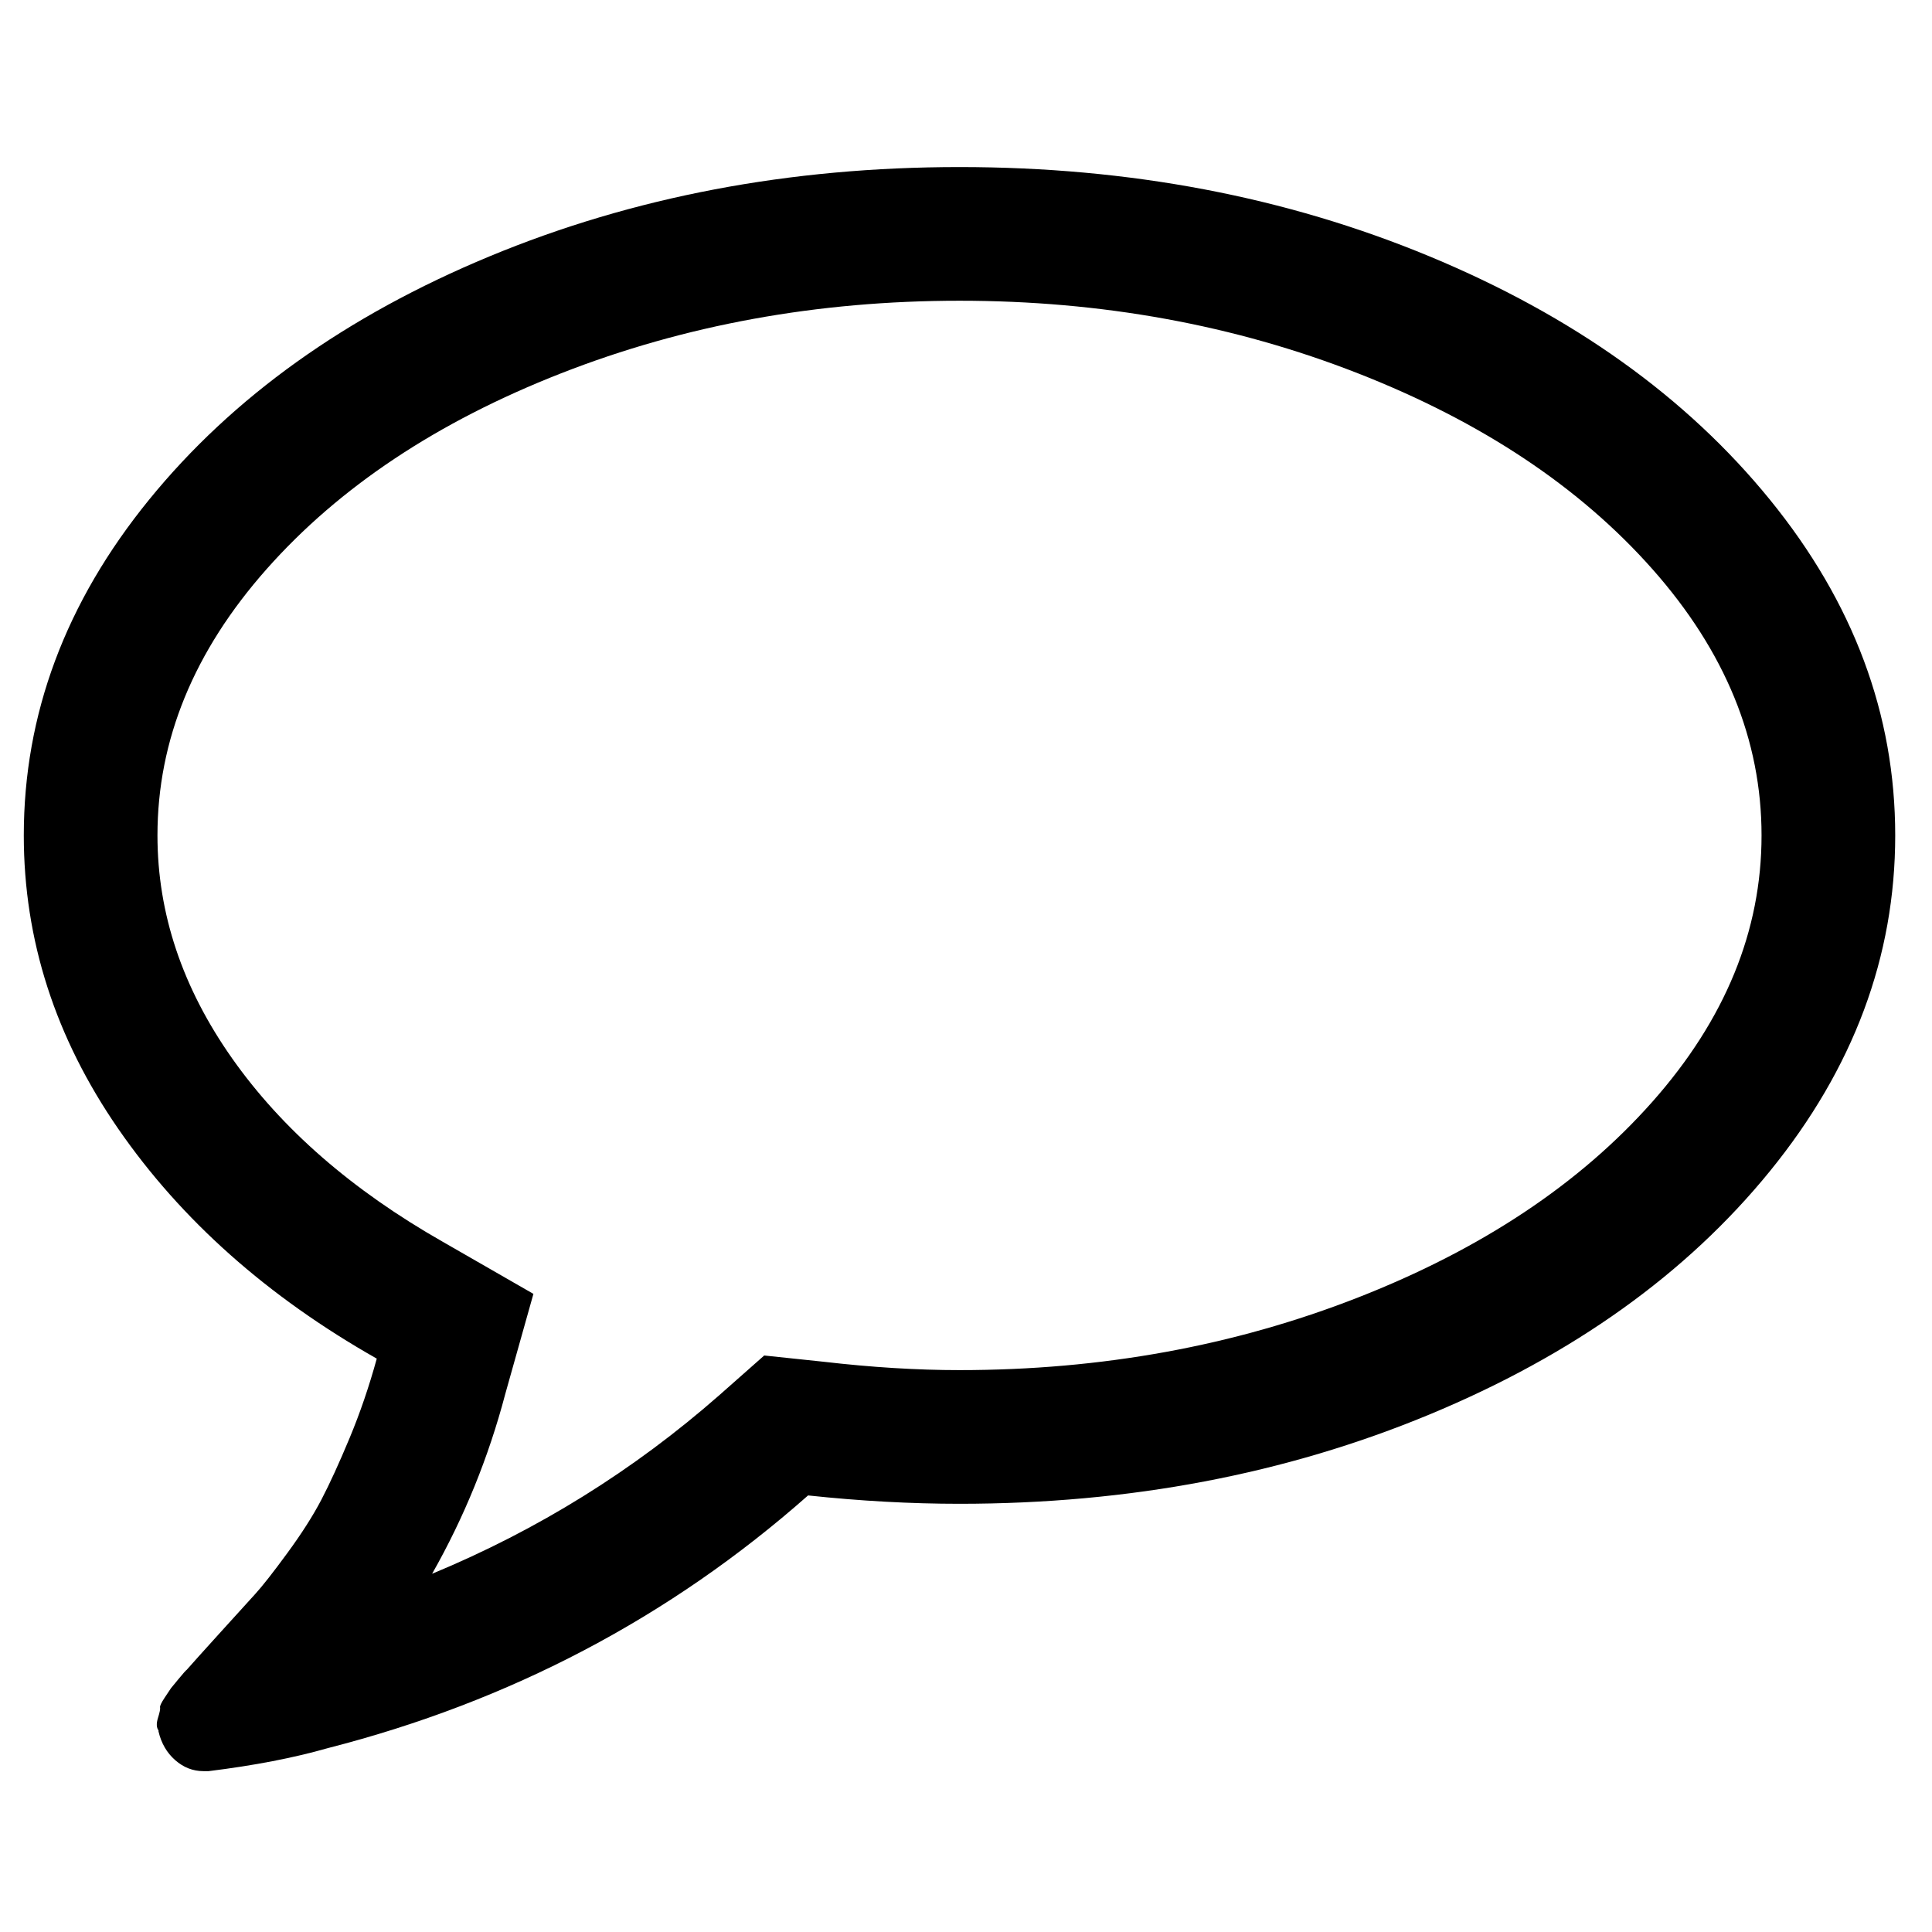
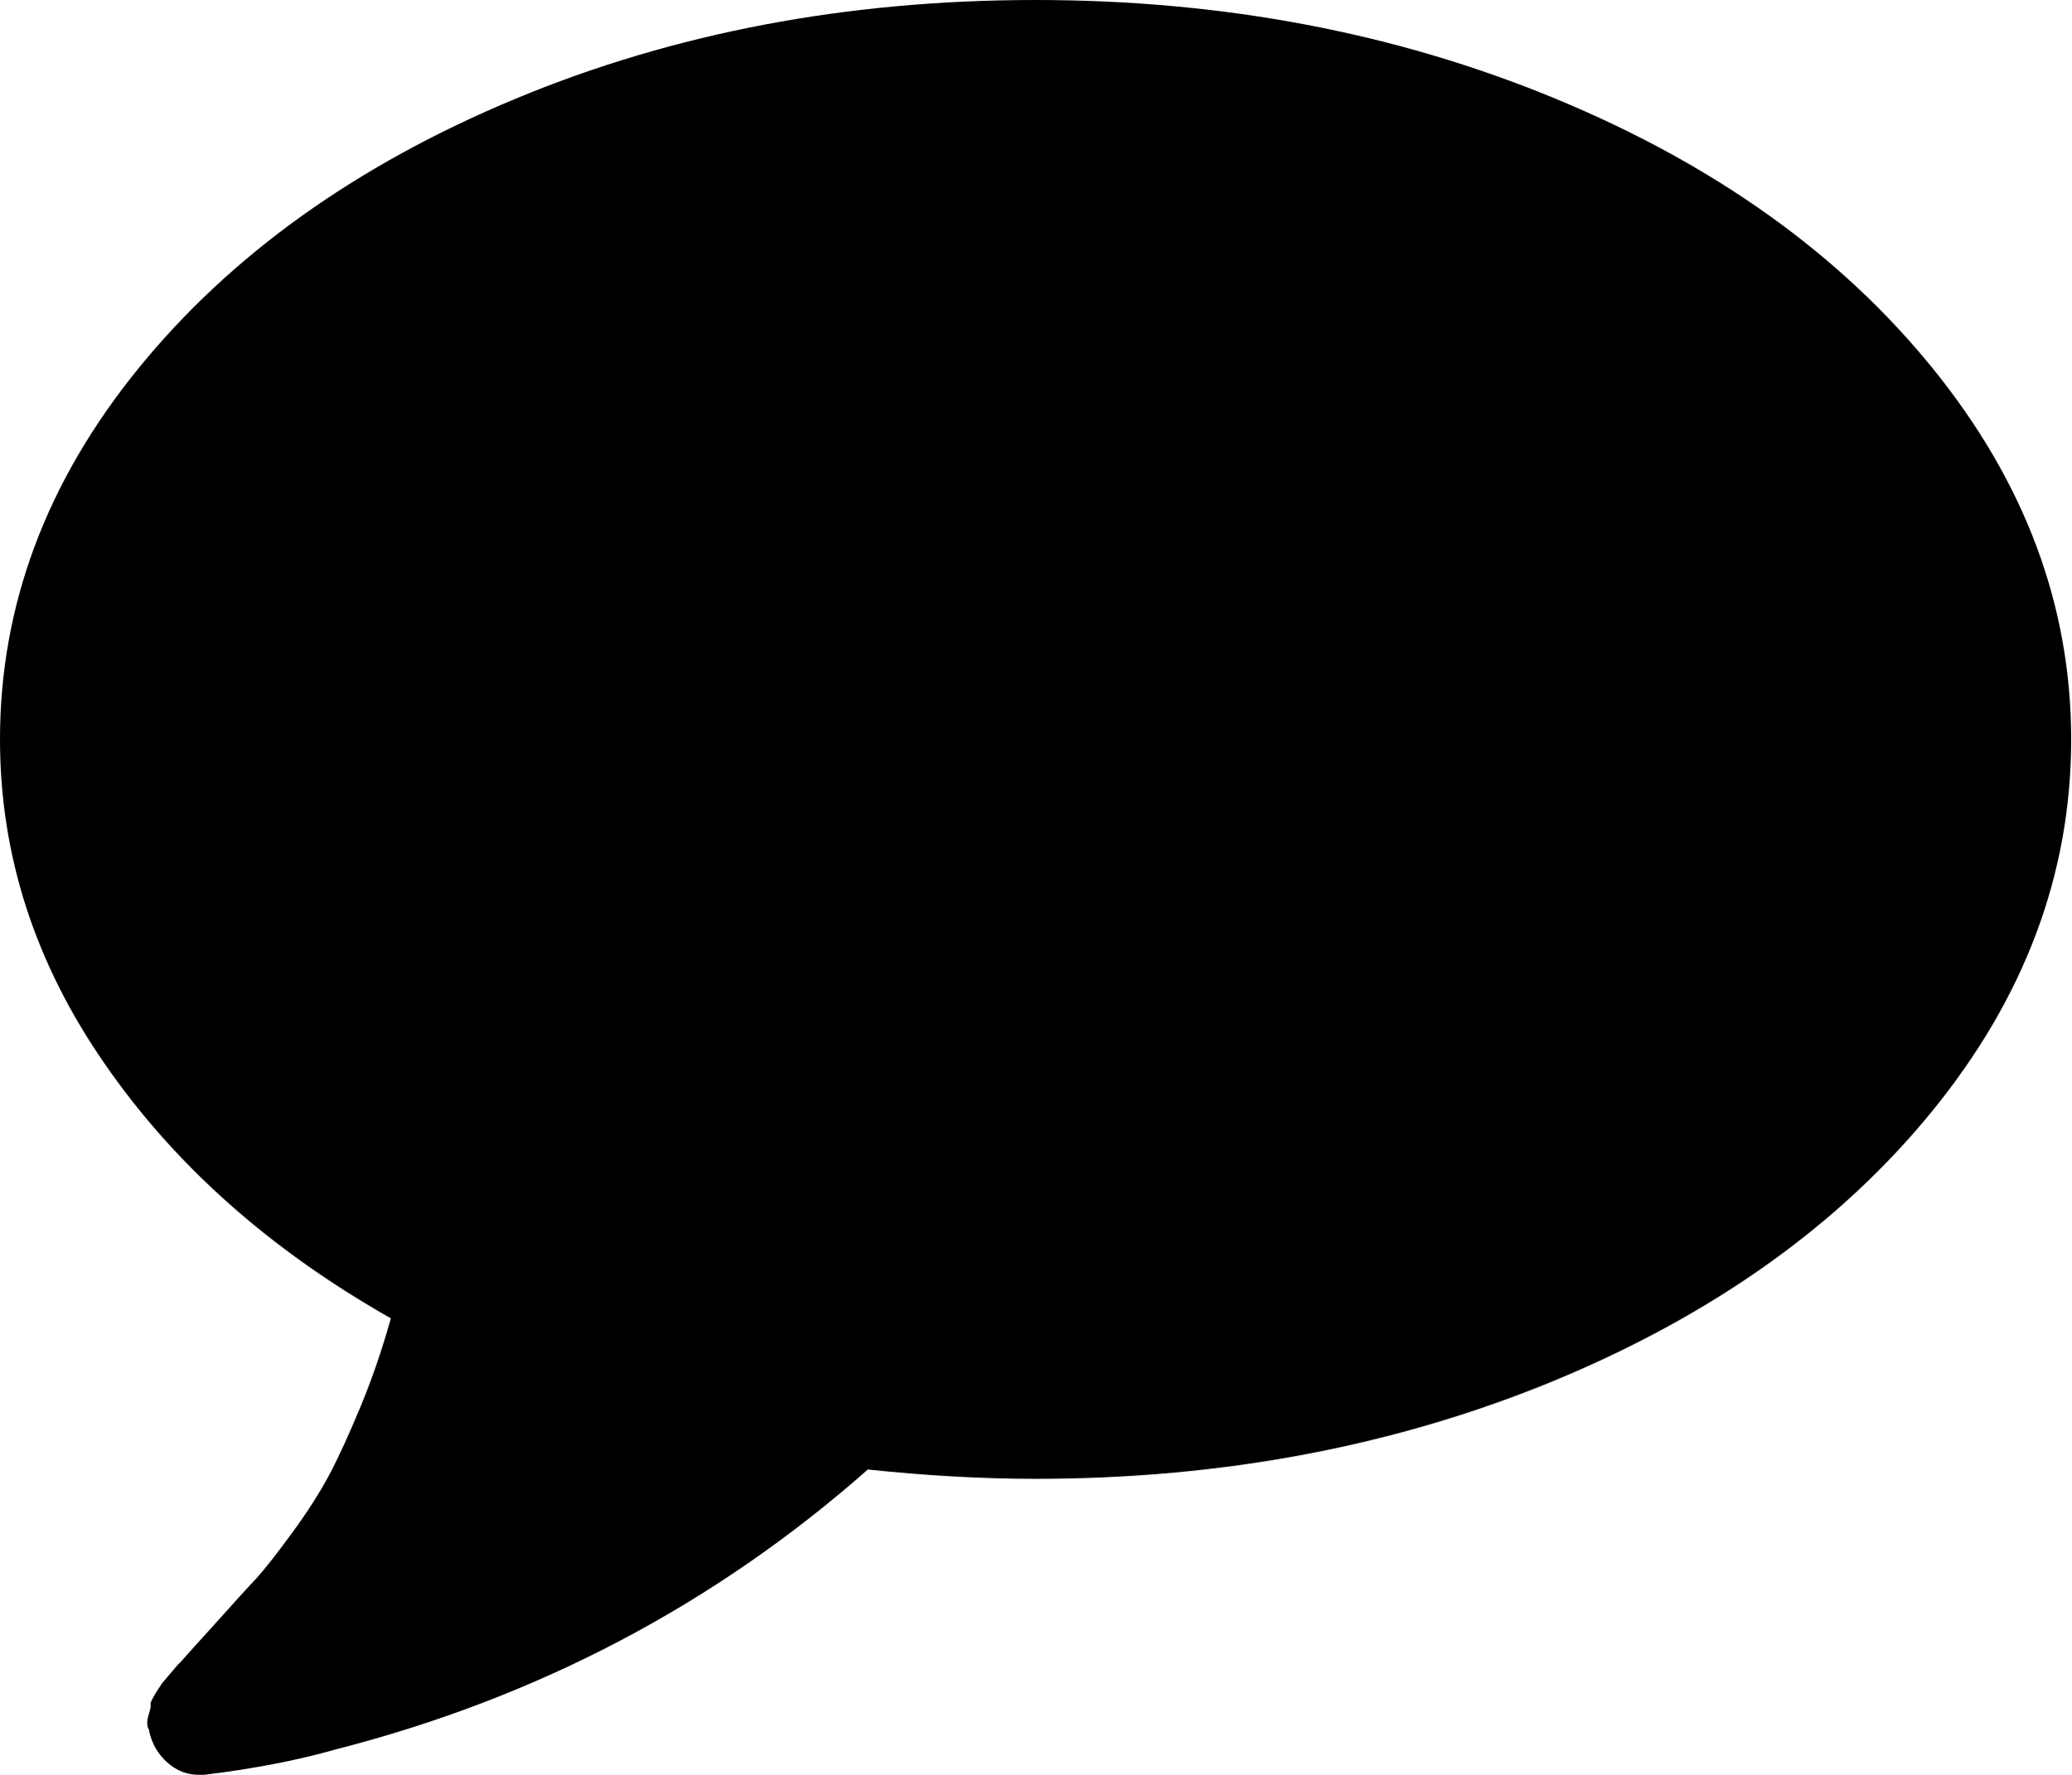
- <svg xmlns="http://www.w3.org/2000/svg" viewBox="0 -256 1850 1850" id="svg2989" version="1.1" width="100%" height="100%">
-   <defs id="defs2997" />
-   <g transform="matrix(1,0,0,-1,22.77966,1183.966)" id="g2991">
-     <path d="M 896,1152 Q 692,1152 514.5,1082.5 337,1013 232.5,895 128,777 128,640 128,528 199.5,426.5 271,325 401,251 l 87,-50 -27,-96 Q 437,14 391,-67 543,-4 666,104 l 43,38 57,-6 q 69,-8 130,-8 204,0 381.5,69.5 177.5,69.5 282,187.5 104.5,118 104.5,255 0,137 -104.5,255 -104.5,118 -282,187.5 Q 1100,1152 896,1152 z M 1792,640 Q 1792,466 1672,318.5 1552,171 1346,85.5 1140,0 896,0 826,0 751,8 553,-167 291,-234 242,-248 177,-256 h -5 q -15,0 -27,10.5 -12,10.5 -16,27.5 v 1 q -3,4 -0.5,12 2.5,8 2,10 -0.5,2 4.5,9.5 l 6,9 q 0,0 7,8.5 7,8.5 8,9 7,8 31,34.5 24,26.5 34.5,38 10.5,11.5 31,39.5 20.5,28 32.5,51 12,23 27,59 15,36 26,76 Q 181,228 90.5,359 0,490 0,640 q 0,174 120,321.5 120,147.5 326,233 206,85.5 450,85.5 244,0 450,-85.5 206,-85.5 326,-233 Q 1792,814 1792,640 z" id="path2993" style="fill:currentColor" />
-   </g>
+ <svg xmlns="http://www.w3.org/2000/svg" version="1.1" id="svg2989" x="0px" y="0px" viewBox="0 0 576.6 494.2" style="enable-background:new 0 0 576.6 494.2;" xml:space="preserve">
+   <path id="path2993" d="M576.6,205.9c0,37.3-12.9,71.8-38.6,103.4s-60.7,56.6-104.9,75  c-44.2,18.3-92.5,27.5-144.8,27.5c-15,0-30.6-0.9-46.7-2.6c-42.5,37.5-91.8,63.5-148,77.9c-10.5,3-22.7,5.4-36.7,7.1h-1.6  c-3.2,0-6.1-1.1-8.7-3.4c-2.6-2.3-4.3-5.2-5.1-8.8v-0.3c-0.6-0.9-0.7-2.1-0.2-3.9c0.5-1.7,0.8-2.8,0.6-3.2c-0.1-0.4,0.4-1.4,1.4-3.1  l1.9-2.9c0,0,0.8-0.9,2.3-2.7c1.5-1.8,2.4-2.8,2.6-2.9c1.5-1.7,4.8-5.4,10-11.1c5.1-5.7,8.8-9.8,11.1-12.2c2.3-2.5,5.6-6.7,10-12.7  s7.9-11.5,10.5-16.4s5.5-11.3,8.7-19c3.2-7.7,6-15.9,8.4-24.5c-33.7-19.1-60.2-42.7-79.6-70.8C9.7,268.2,0,238.1,0,205.9  c0-37.3,12.9-71.8,38.6-103.4s60.7-56.6,104.9-75S236,0,288.3,0s100.6,9.2,144.8,27.5s79.2,43.3,104.9,75S576.6,168.6,576.6,205.9z" />
</svg>
